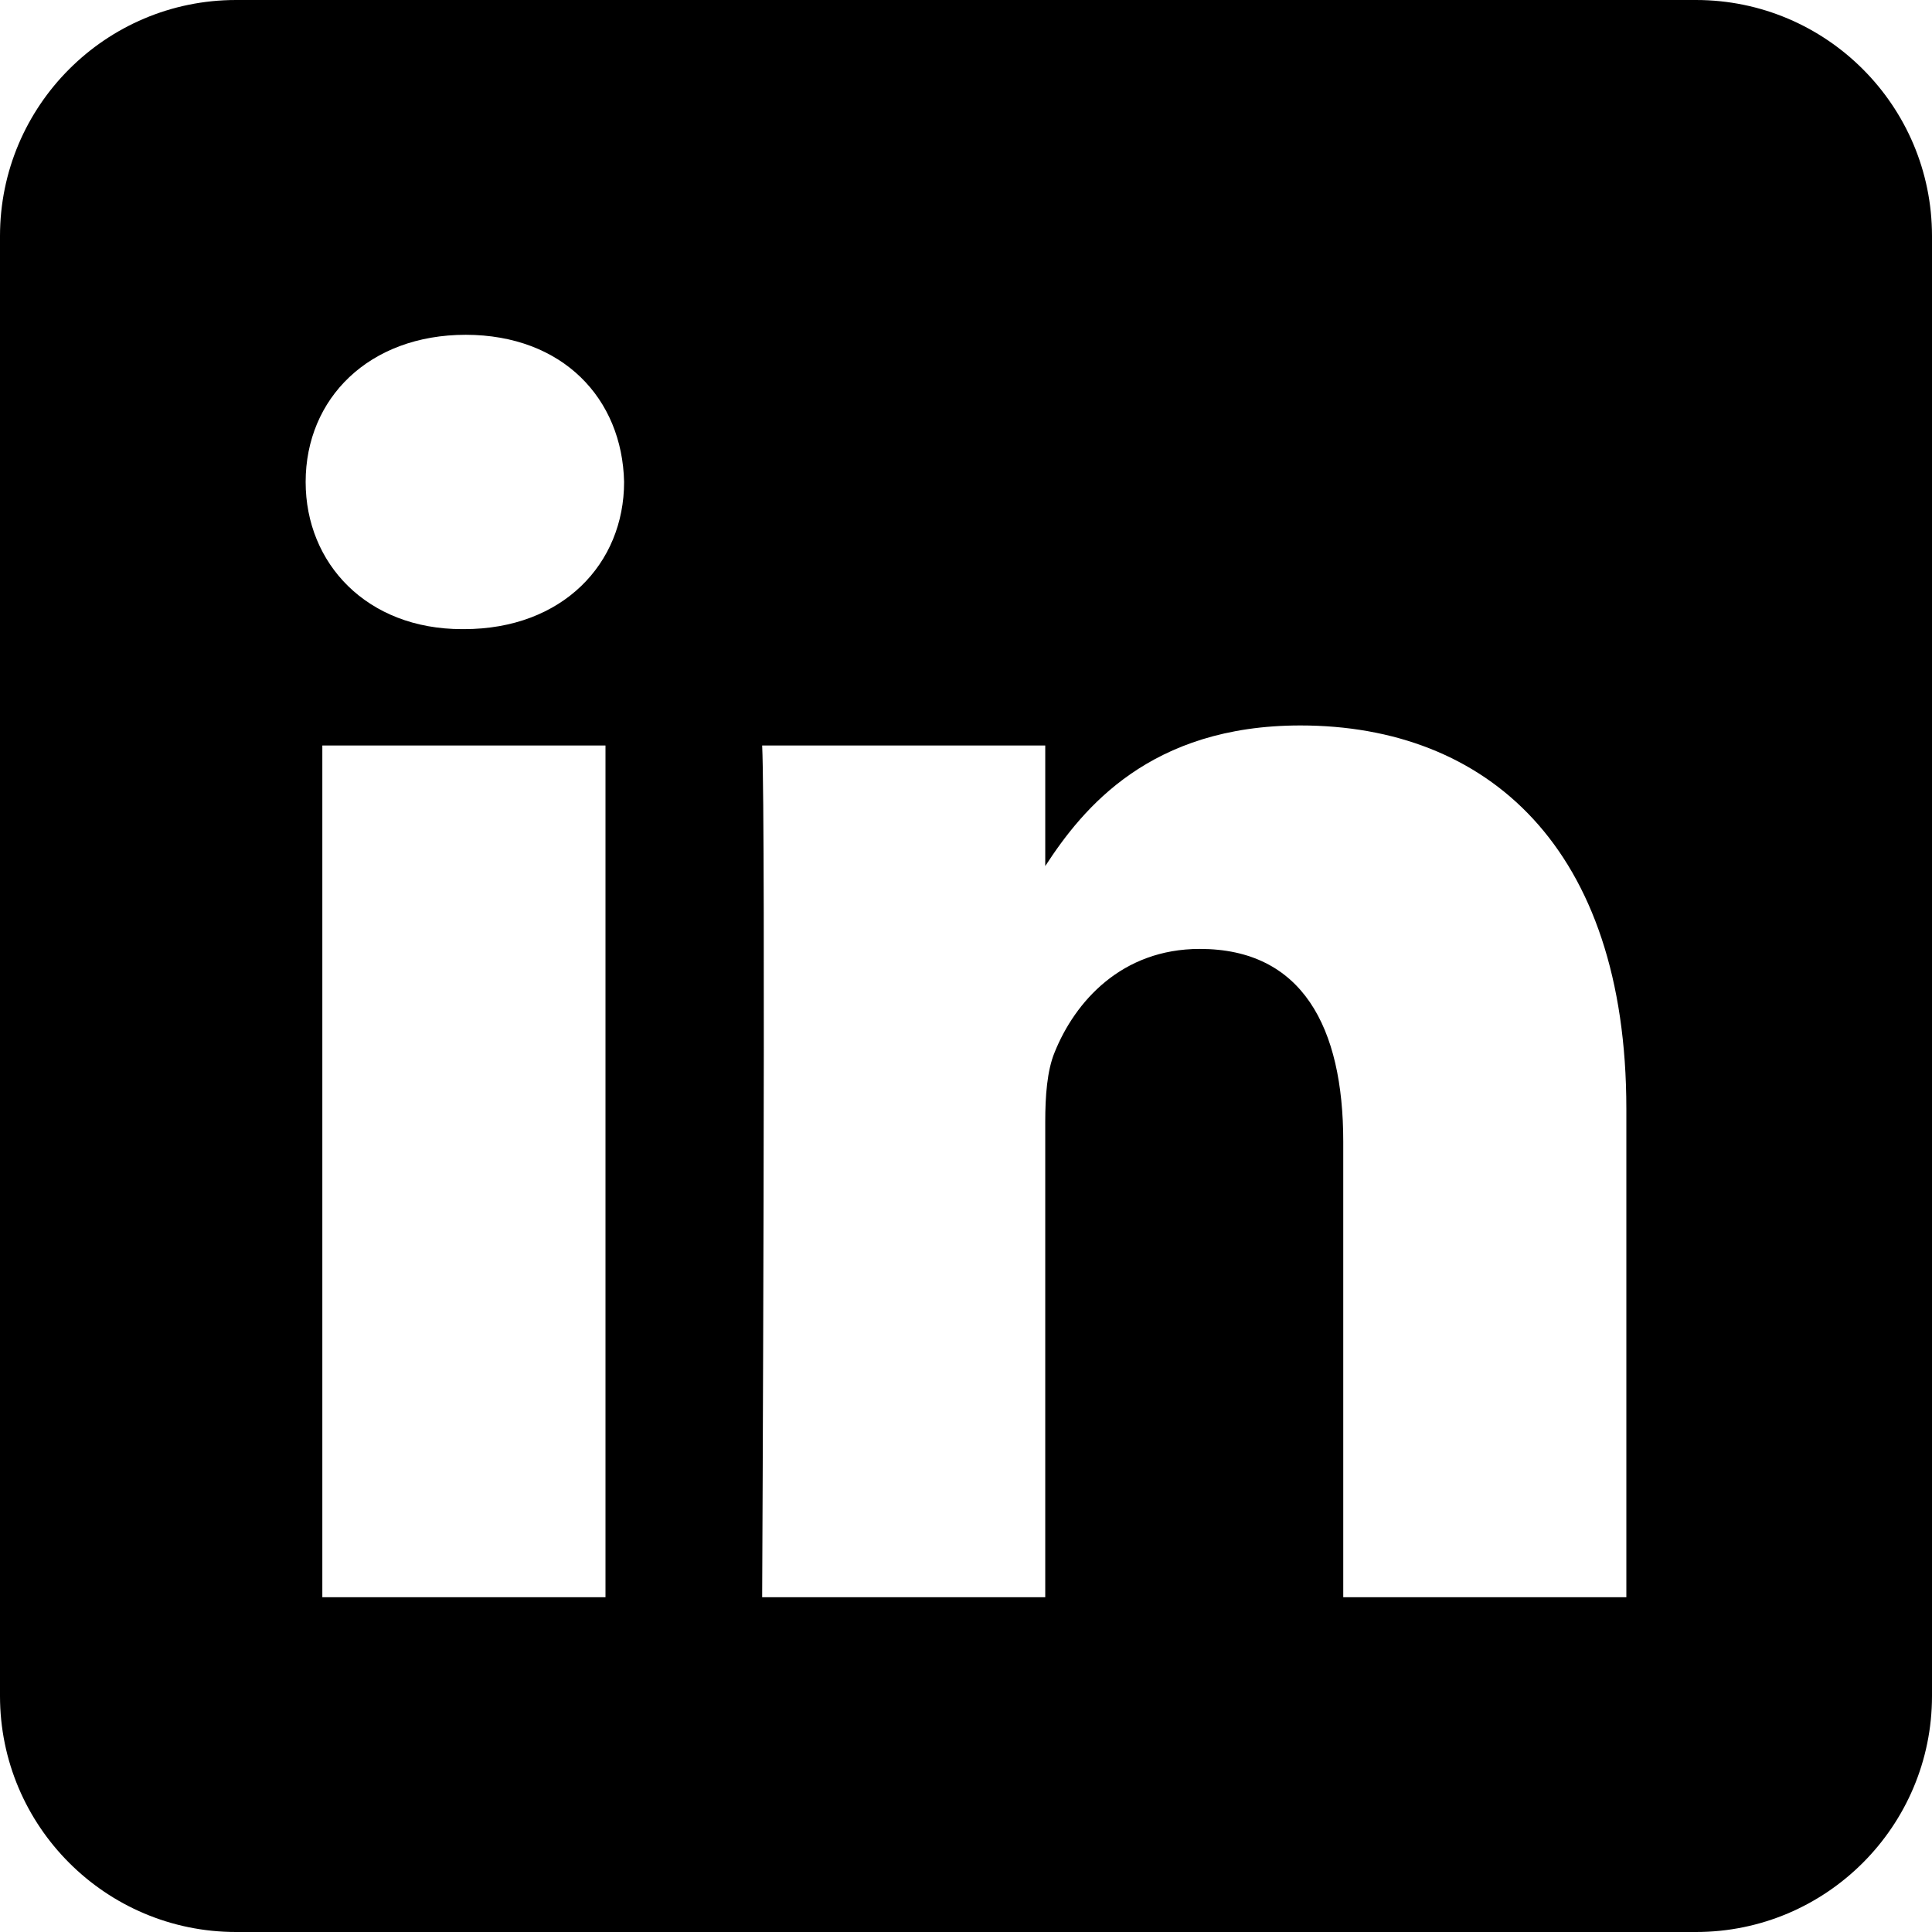
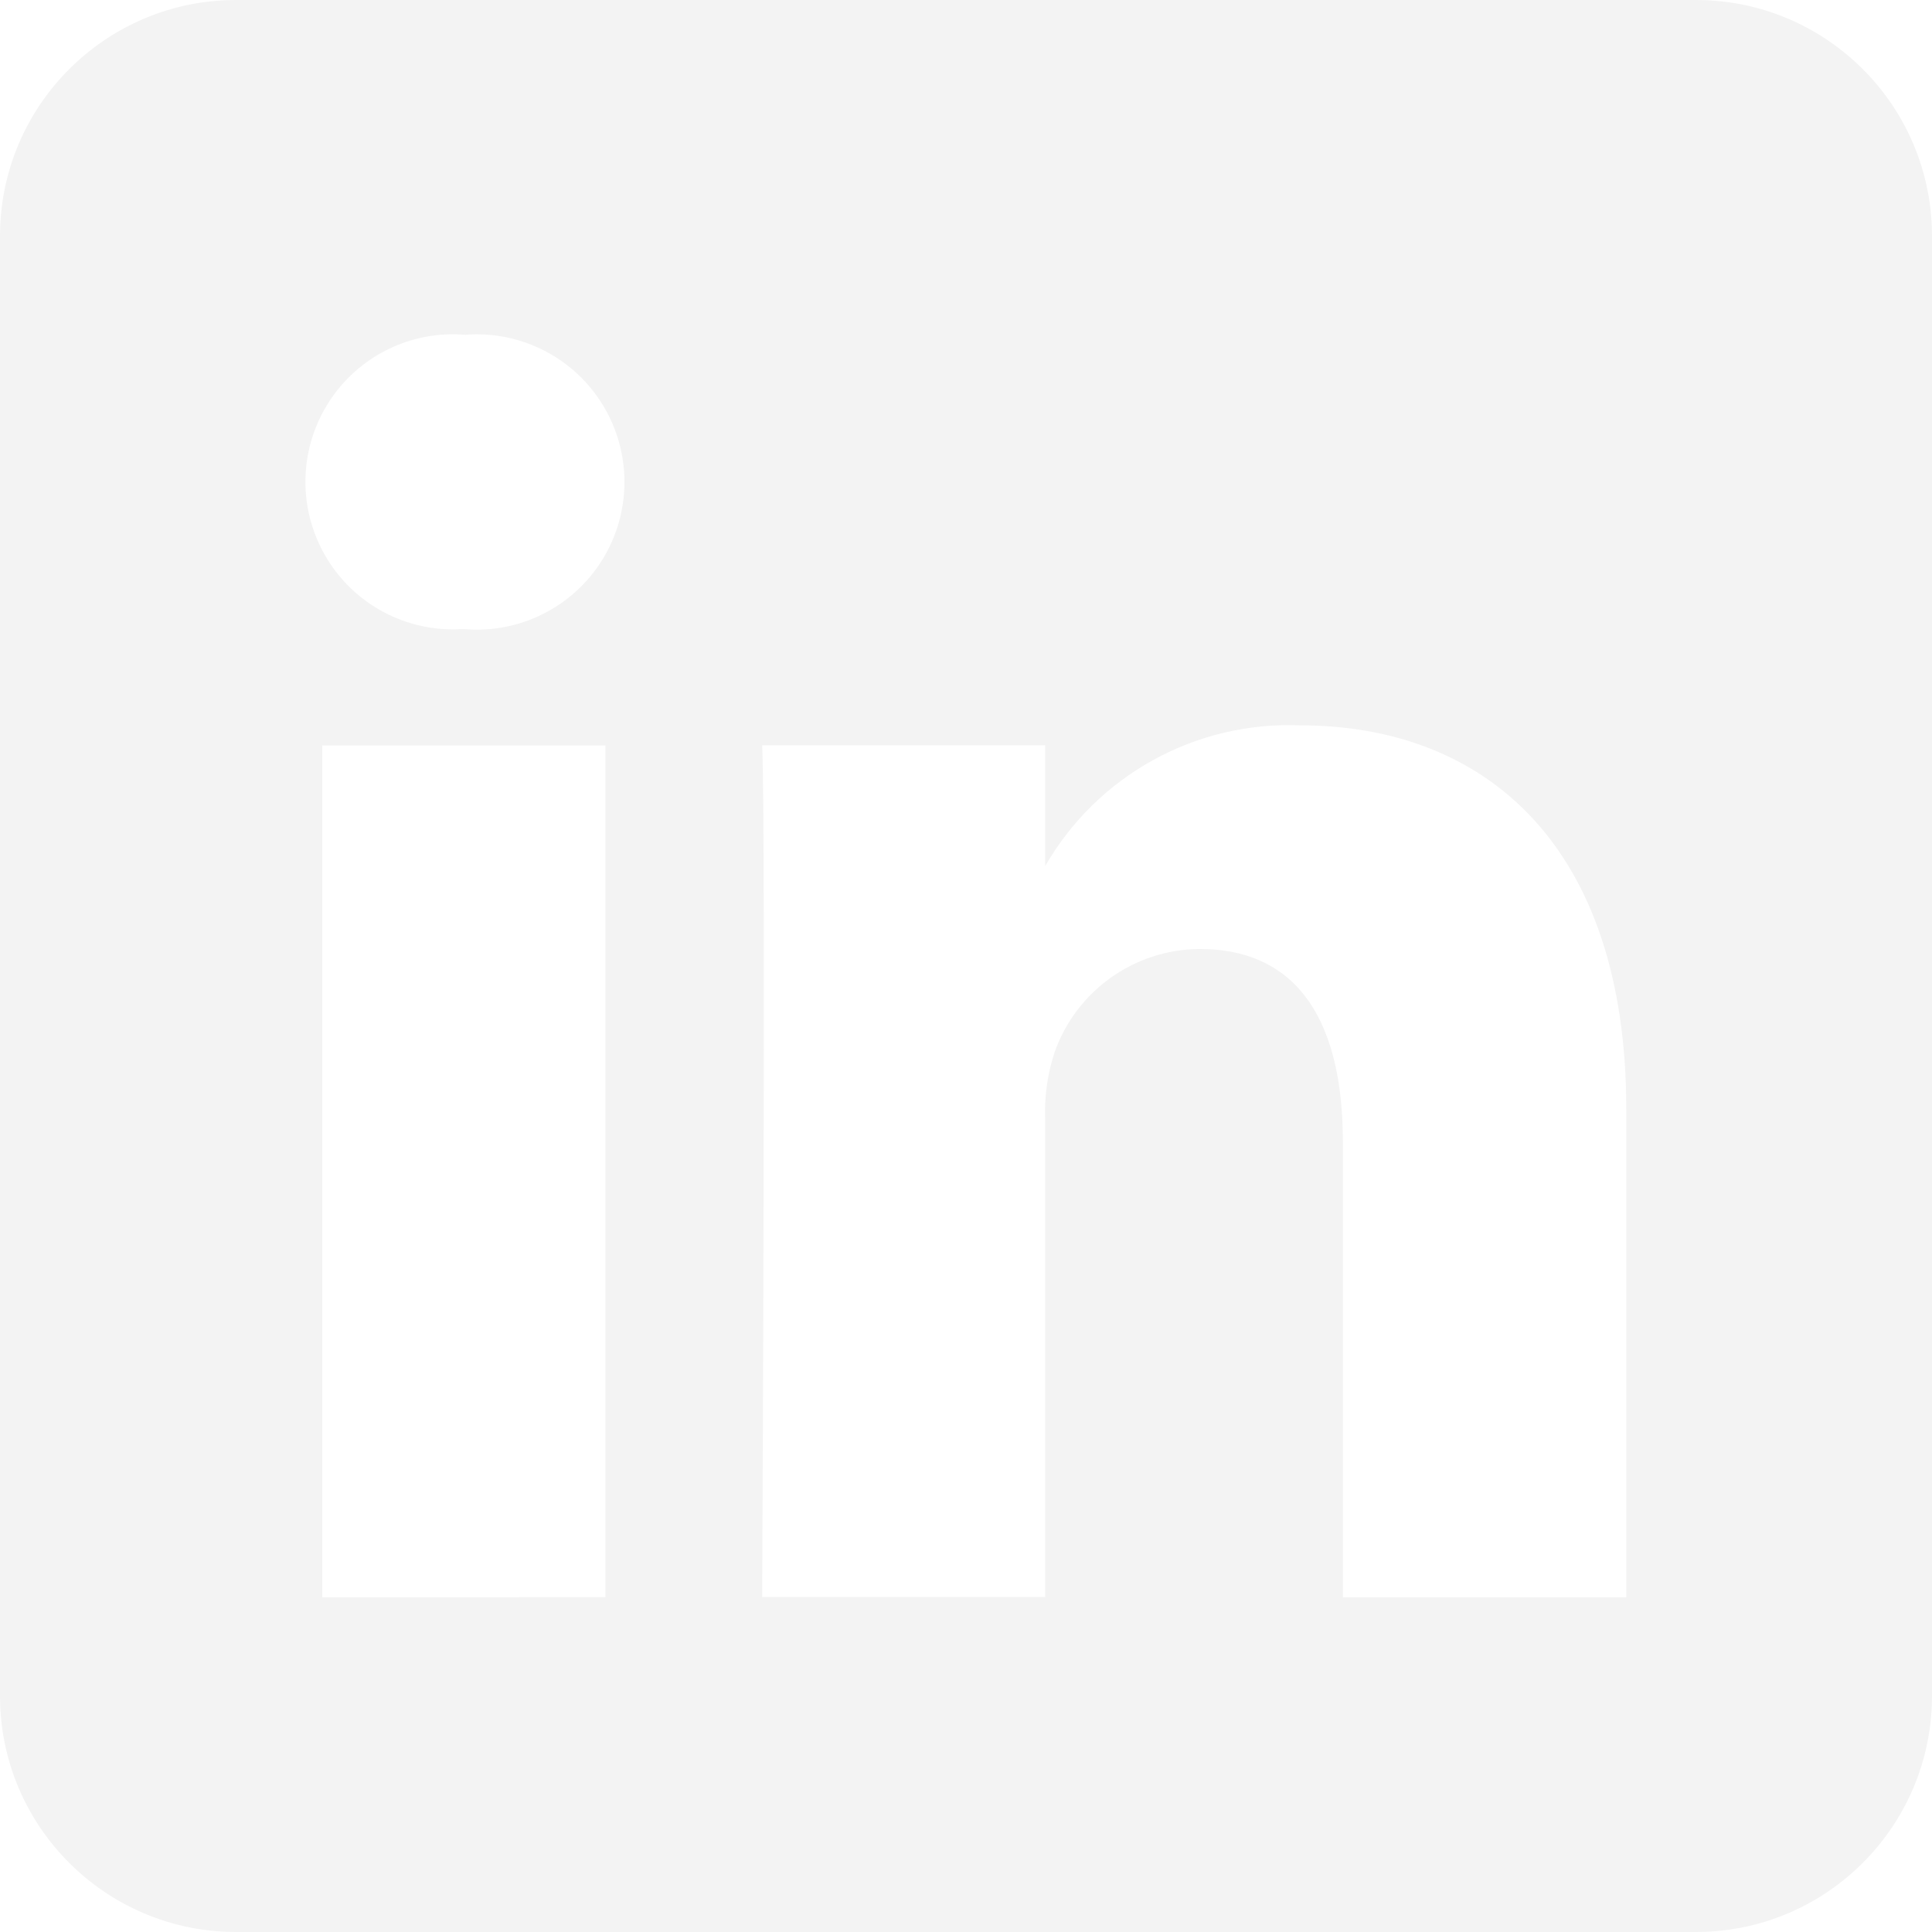
- <svg xmlns="http://www.w3.org/2000/svg" height="100%" style="fill-rule:evenodd;clip-rule:evenodd;stroke-linejoin:round;stroke-miterlimit:2;" version="1.1" viewBox="0 0 512 512" width="100%" xml:space="preserve">
-   <path d="M449.446,0c34.525,0 62.554,28.03 62.554,62.554l0,386.892c0,34.524 -28.03,62.554 -62.554,62.554l-386.892,0c-34.524,0 -62.554,-28.03 -62.554,-62.554l0,-386.892c0,-34.524 28.029,-62.554 62.554,-62.554l386.892,0Zm-288.985,423.278l0,-225.717l-75.04,0l0,225.717l75.04,0Zm270.539,0l0,-129.439c0,-69.333 -37.018,-101.586 -86.381,-101.586c-39.804,0 -57.634,21.891 -67.617,37.266l0,-31.958l-75.021,0c0.995,21.181 0,225.717 0,225.717l75.02,0l0,-126.056c0,-6.748 0.486,-13.492 2.474,-18.315c5.414,-13.475 17.767,-27.434 38.494,-27.434c27.135,0 38.007,20.707 38.007,51.037l0,120.768l75.024,0Zm-307.552,-334.556c-25.674,0 -42.448,16.879 -42.448,39.002c0,21.658 16.264,39.002 41.455,39.002l0.484,0c26.165,0 42.452,-17.344 42.452,-39.002c-0.485,-22.092 -16.241,-38.954 -41.943,-39.002Z" />
+ <svg xmlns="http://www.w3.org/2000/svg" width="16" height="16" viewBox="0 0 16 16">
+   <path id="linkedin" d="M14.045,0A1.956,1.956,0,0,1,16,1.955v12.09A1.956,1.956,0,0,1,14.045,16H1.955A1.956,1.956,0,0,1,0,14.045V1.955A1.956,1.956,0,0,1,1.955,0h12.09ZM5.014,13.227V6.174H2.669v7.054Zm8.454,0V9.182c0-2.167-1.157-3.175-2.7-3.175A2.329,2.329,0,0,0,8.656,7.172v-1H6.312c.031.662,0,7.054,0,7.054H8.656V9.288a1.6,1.6,0,0,1,.077-.572,1.283,1.283,0,0,1,1.2-.857c.848,0,1.188.647,1.188,1.595v3.774h2.345ZM3.858,2.773A1.222,1.222,0,1,0,3.827,5.21h.015a1.223,1.223,0,1,0,.016-2.438Z" transform="translate(0 0)" fill="#f3f3f3" fill-rule="evenodd" />
</svg>
